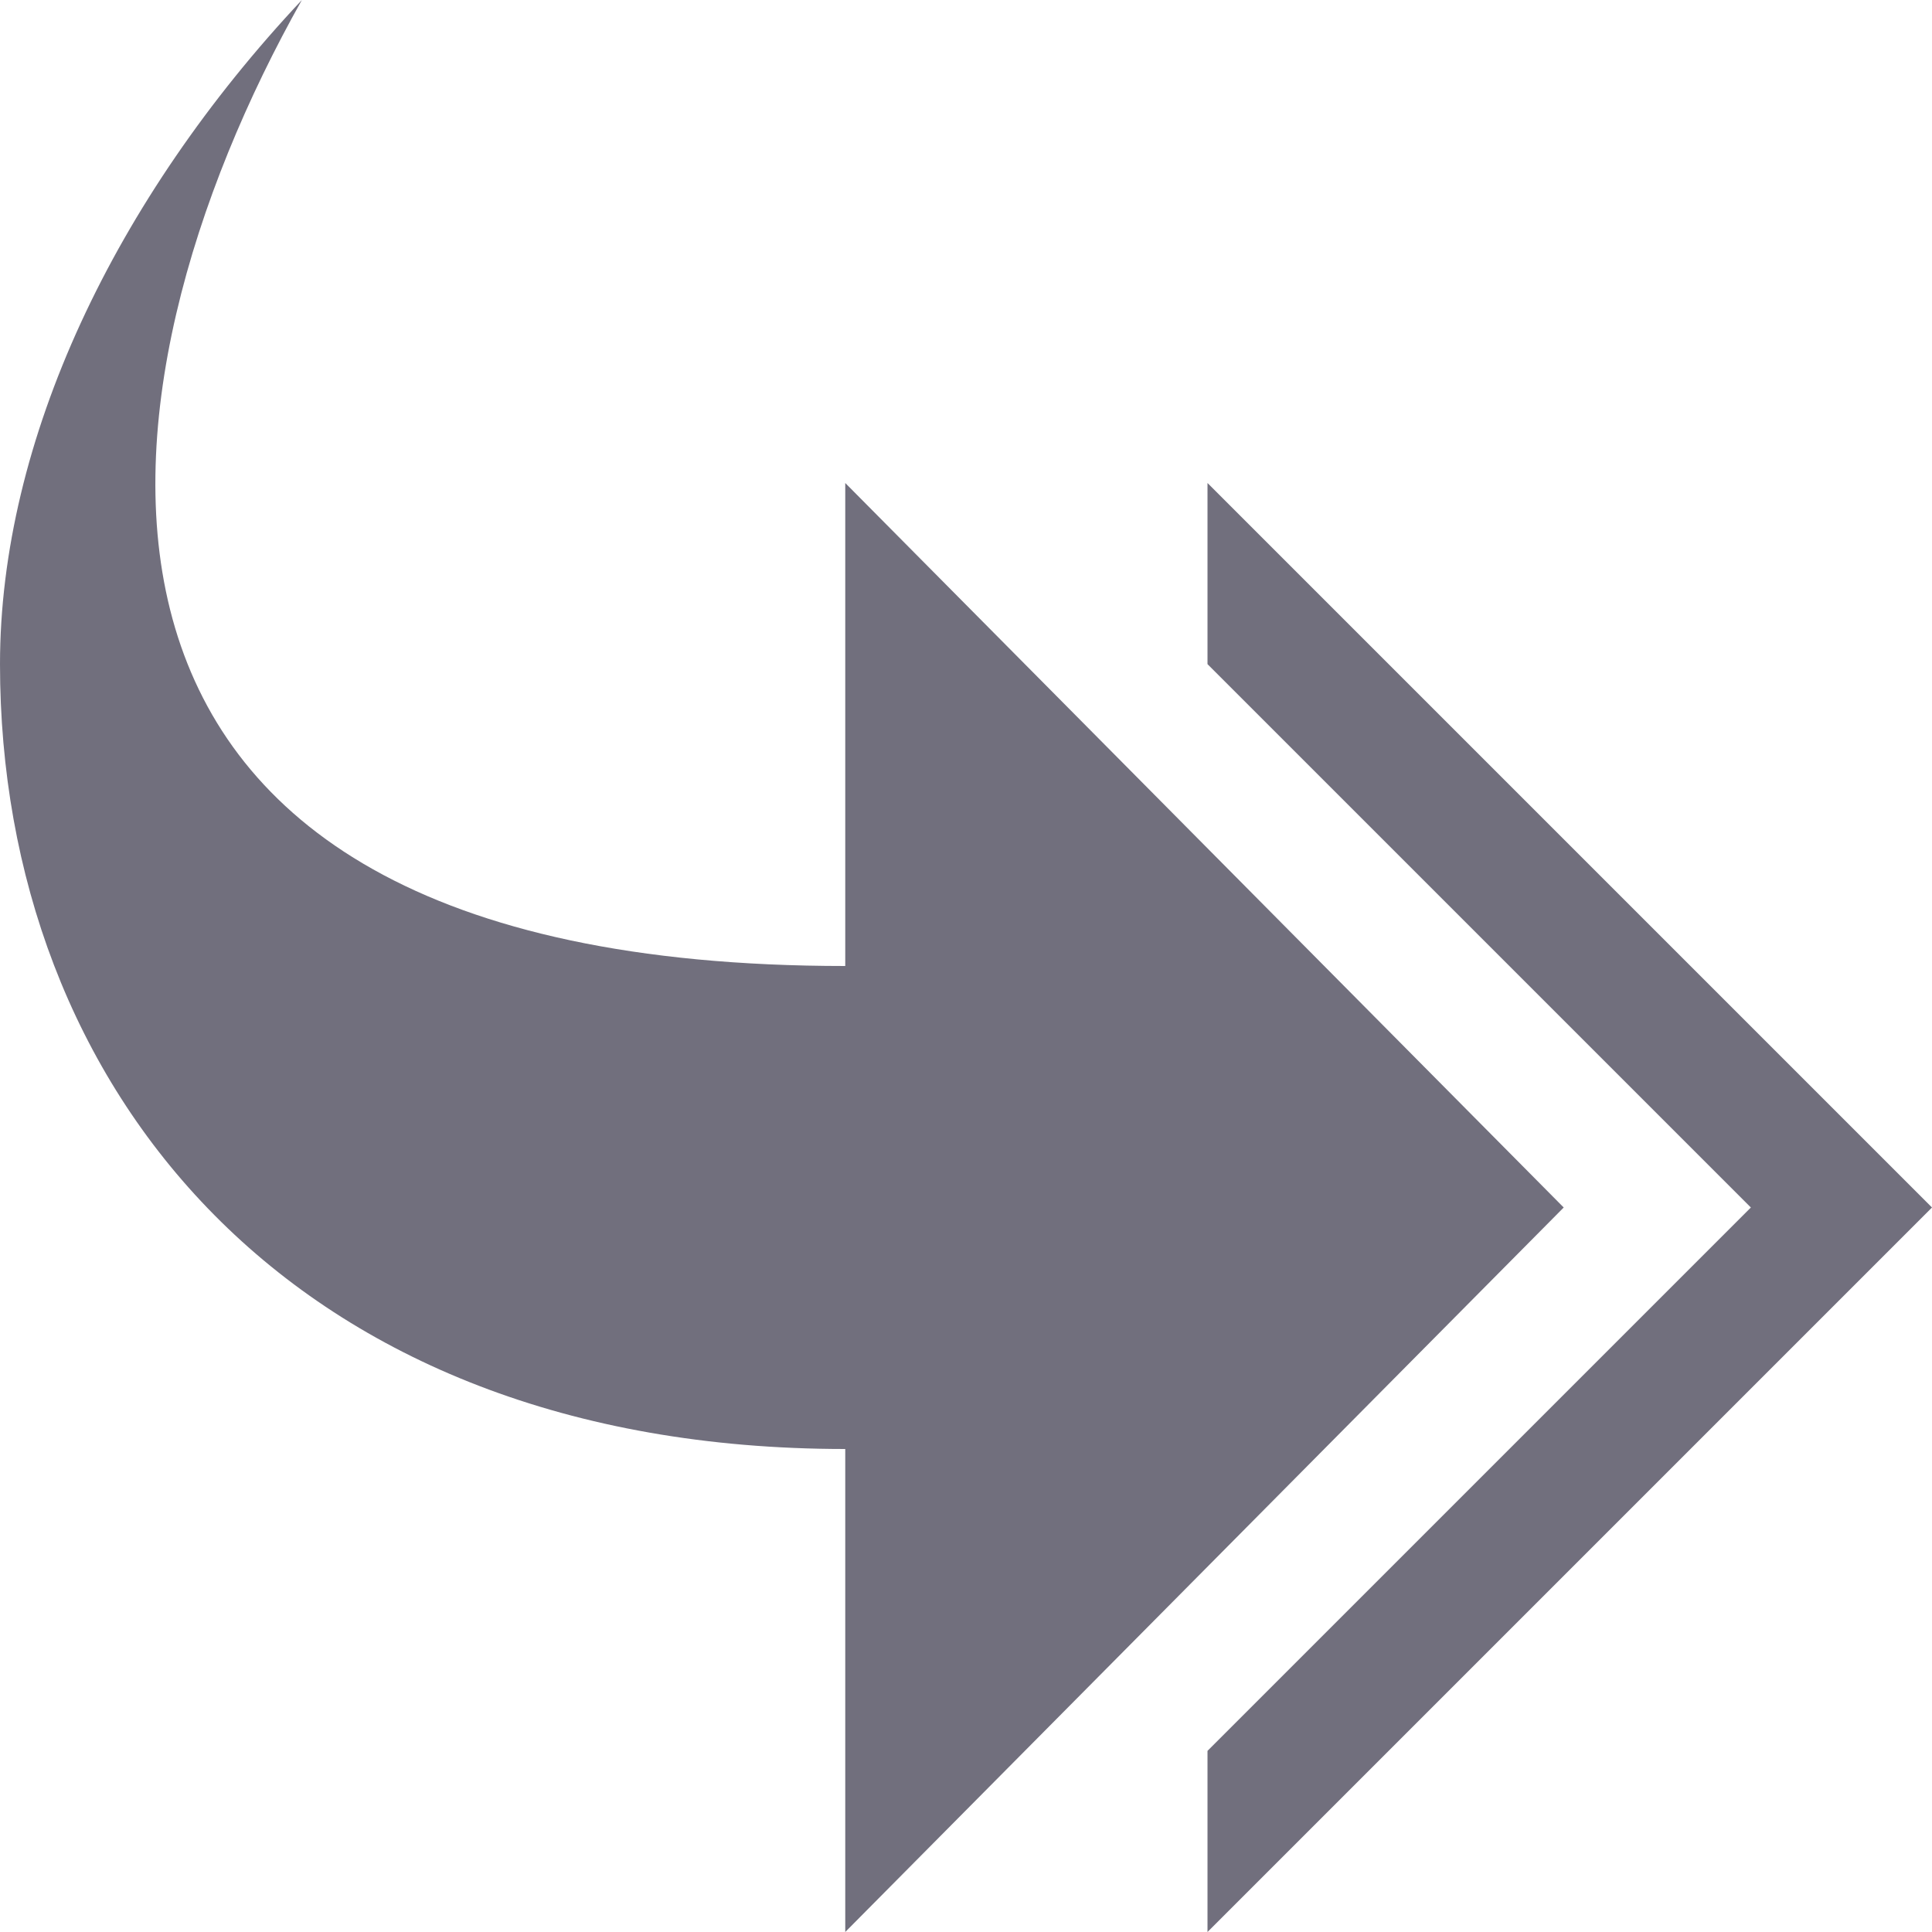
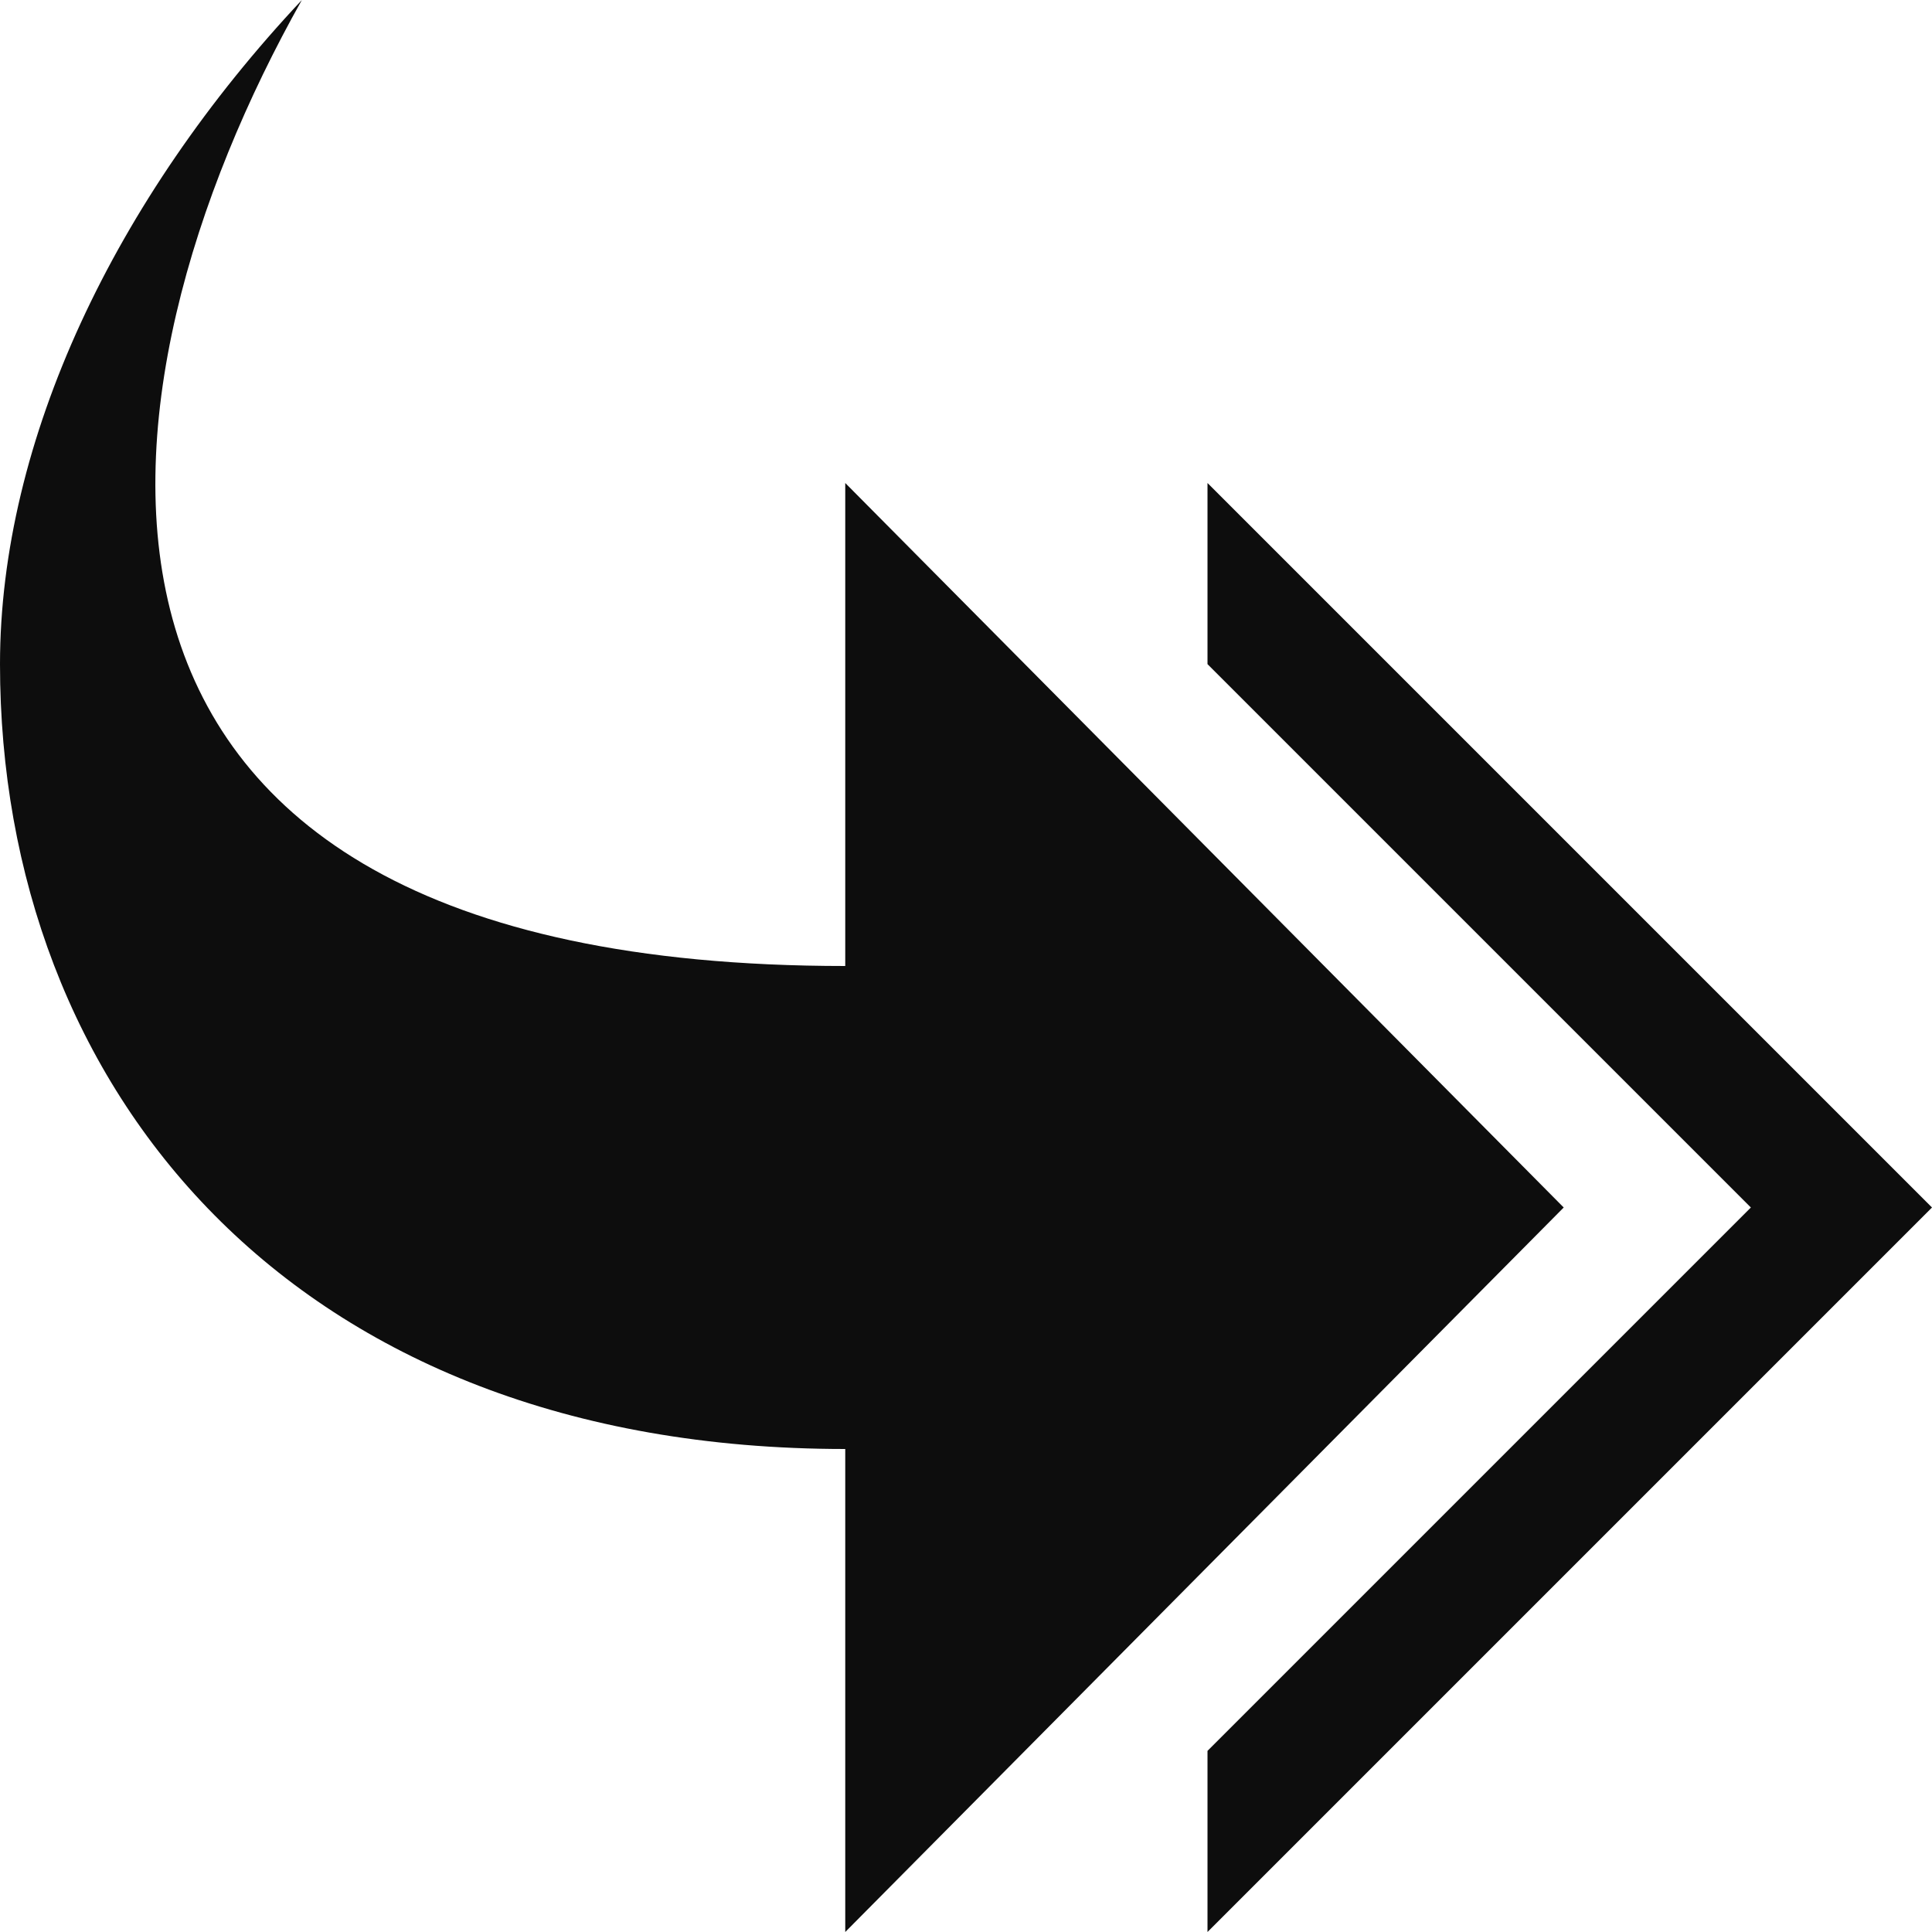
<svg xmlns="http://www.w3.org/2000/svg" version="1.1" width="32" height="32" viewBox="0 0 32 32">
-   <path fill="#716f7d" class="icons-background" d="M20 11v-3l12 12-12 12v-3l9-9-9-9zM5 0c-3.6 6.4-5 16 9 16v-8l11.9 12-11.9 12v-8c-9.2 0-14-6-14-13 0-3.7 1.9-7.7 5-11z" />
+   <path fill="#0d0d0d" class="icons-background" d="M20 11v-3l12 12-12 12v-3l9-9-9-9zM5 0c-3.6 6.4-5 16 9 16v-8l11.9 12-11.9 12v-8c-9.2 0-14-6-14-13 0-3.7 1.9-7.7 5-11z" />
</svg>
